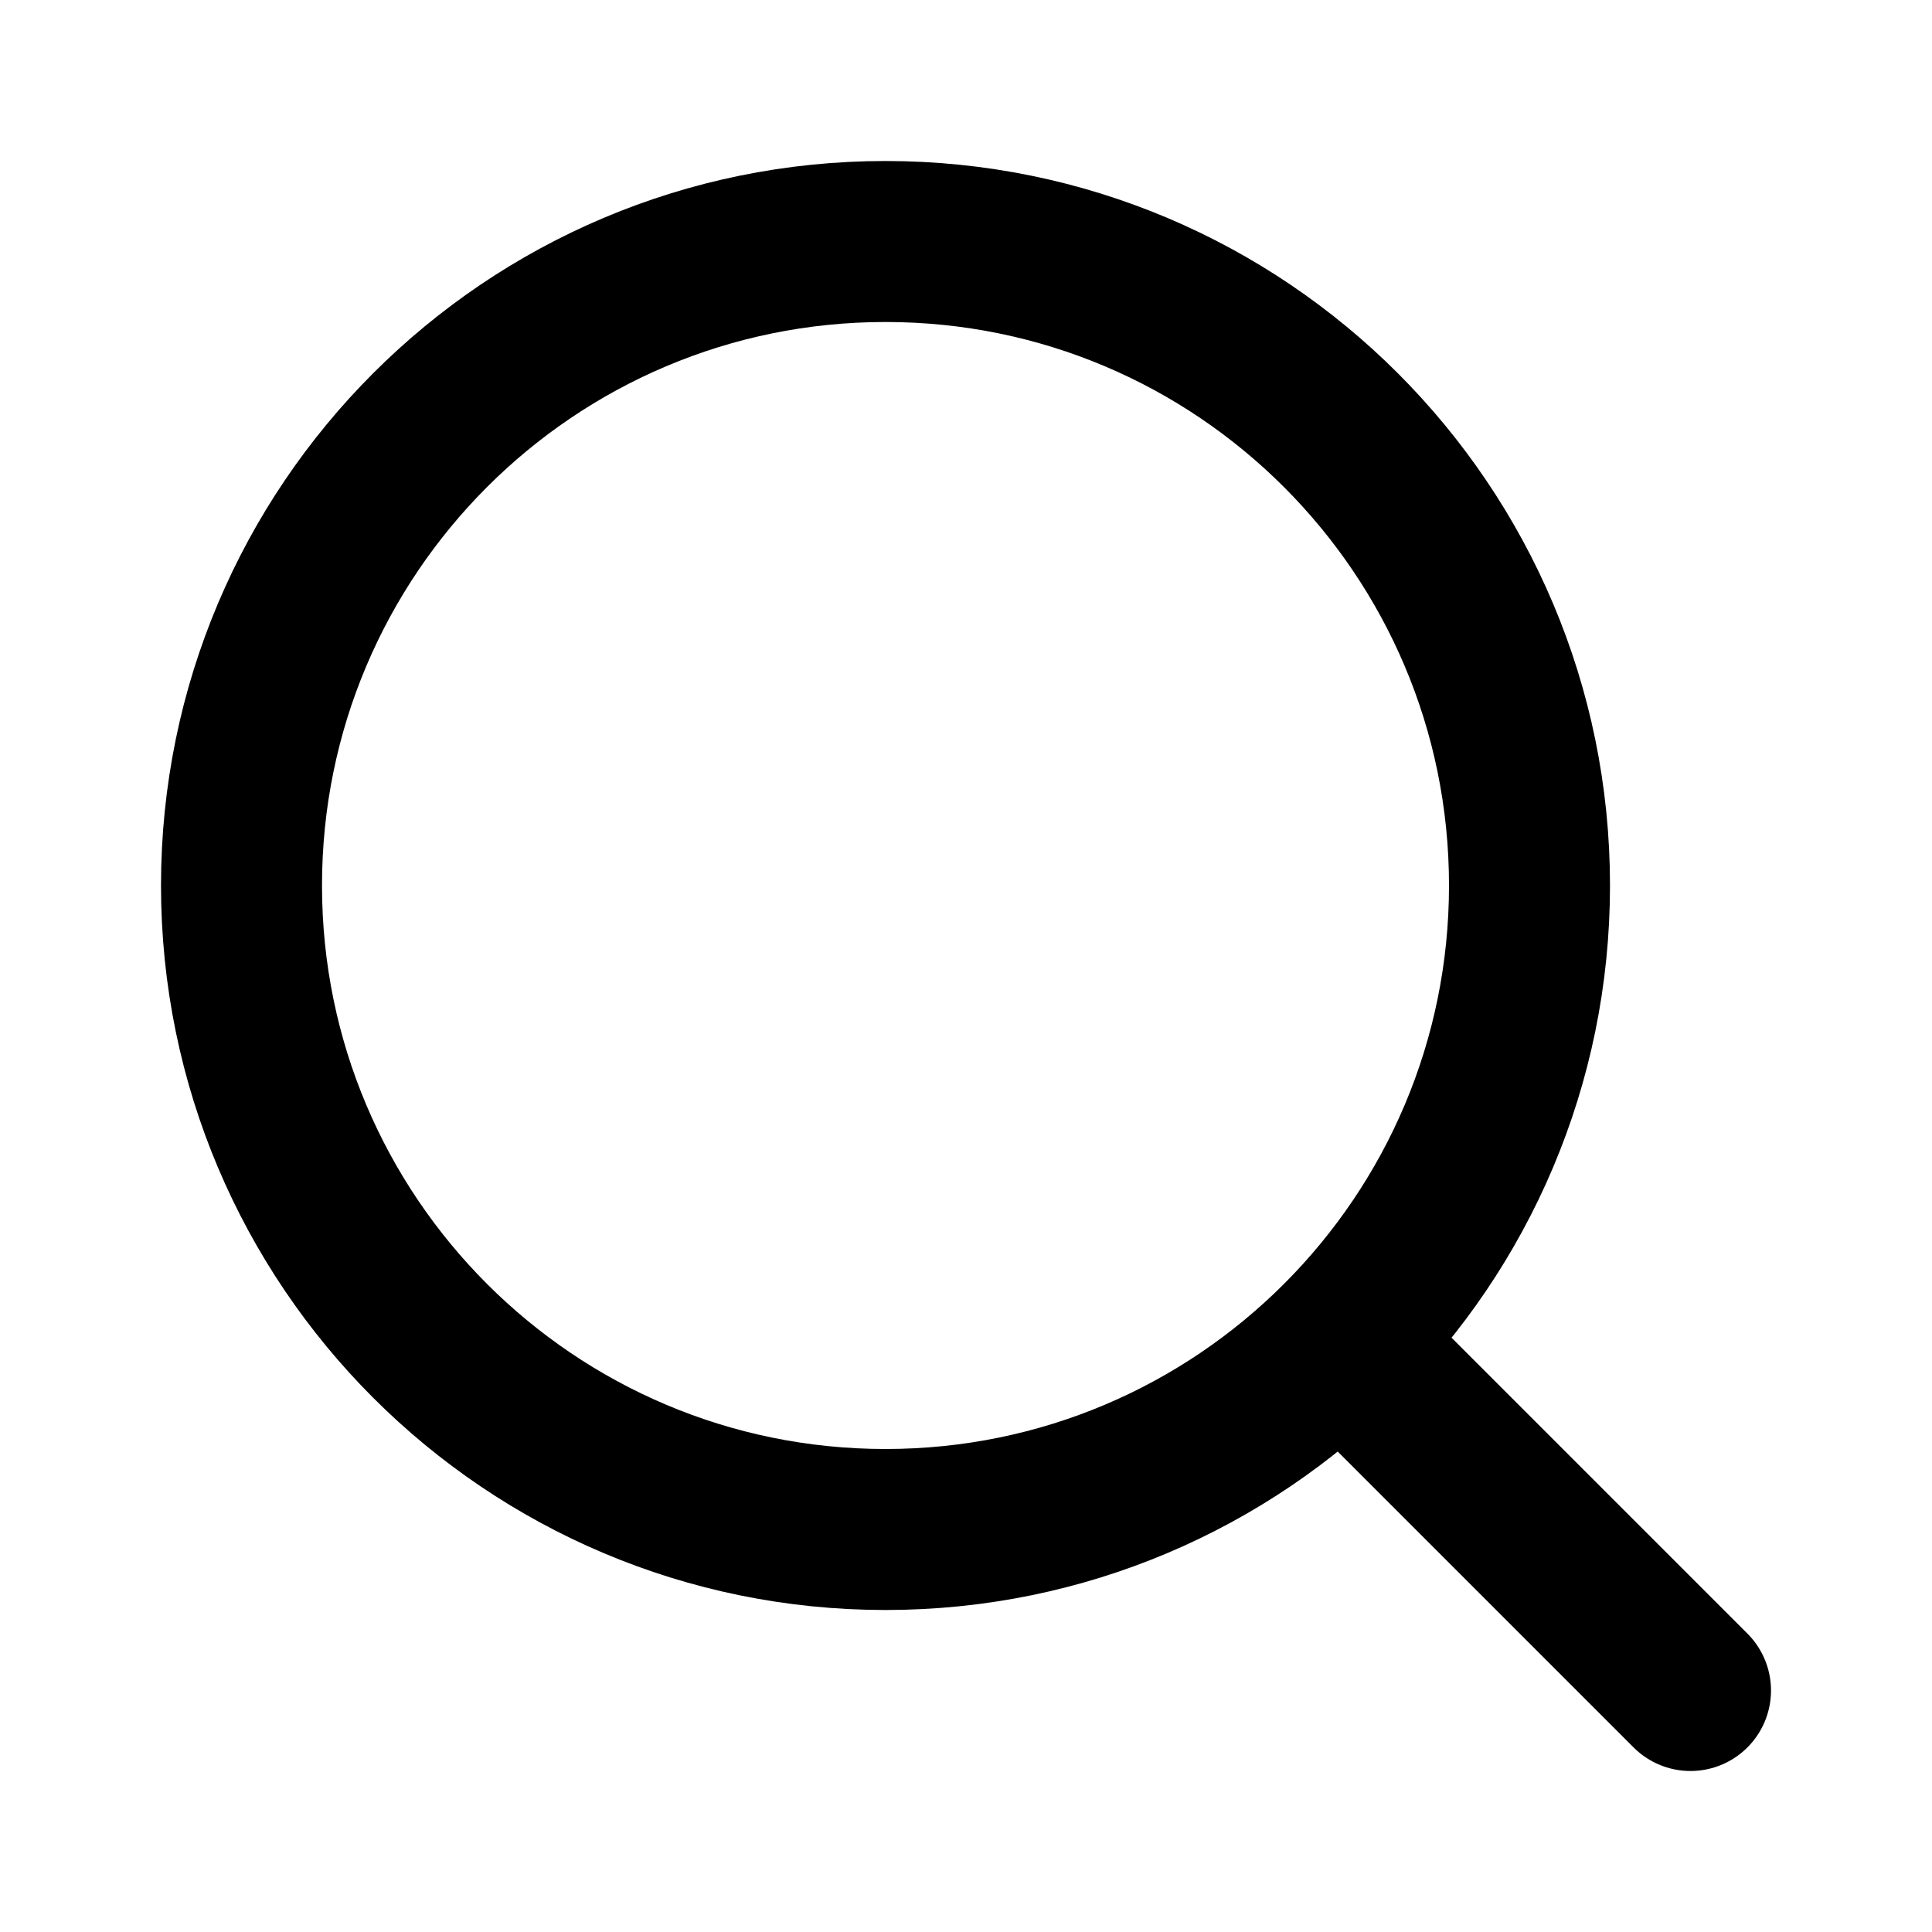
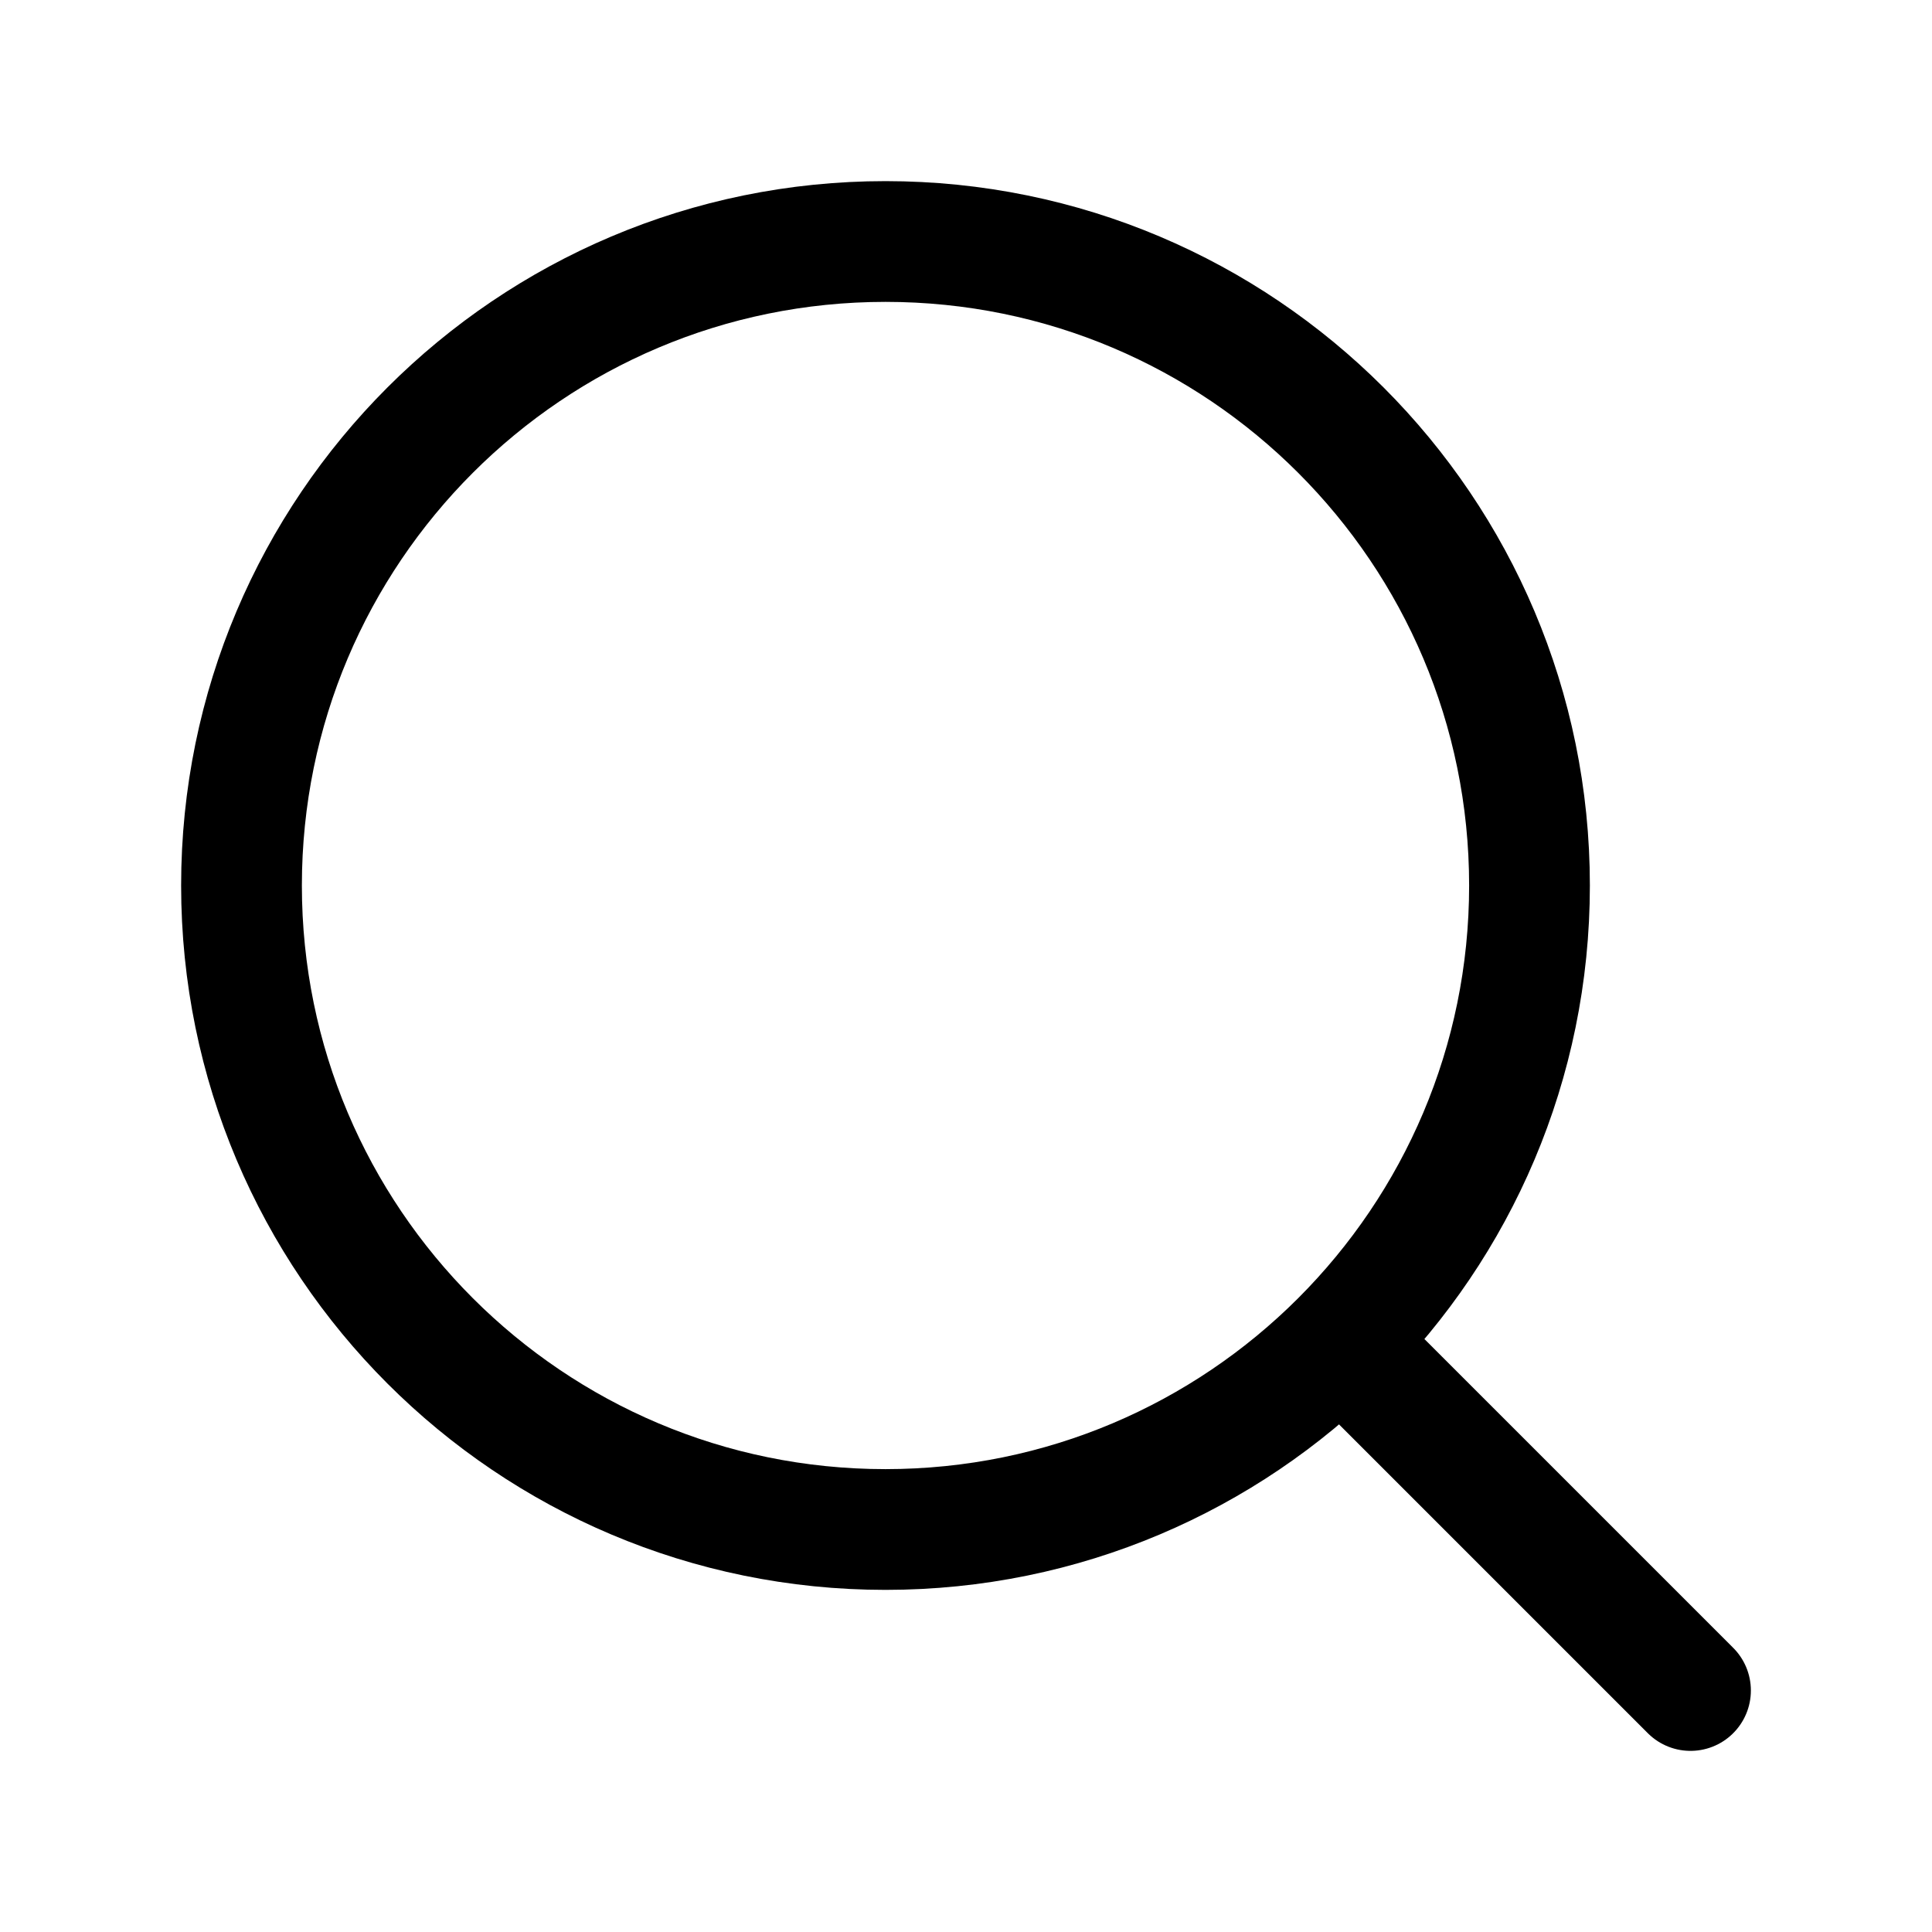
- <svg xmlns="http://www.w3.org/2000/svg" width="24" height="24" viewBox="0 0 24 24" fill="none" stroke="currentColor" stroke-width="2" stroke-linecap="round" stroke-linejoin="round">
-   <path d="m21 21-4.34-4.34" />
-   <circle cx="11" cy="11" r="8" />
+ <svg xmlns="http://www.w3.org/2000/svg" width="24" height="24" viewBox="0 0 24 24" fill="none">
+   <path d="M17 17L21 21" stroke="currentColor" stroke-linecap="round" stroke-linejoin="round" stroke-width="1.5" />
+   <path d="M19 11C19 6.582 15.418 3 11 3C6.582 3 3 6.582 3 11C3 15.418 6.582 19 11 19C15.418 19 19 15.418 19 11Z" stroke="currentColor" stroke-linecap="round" stroke-linejoin="round" stroke-width="1.5" />
</svg>
